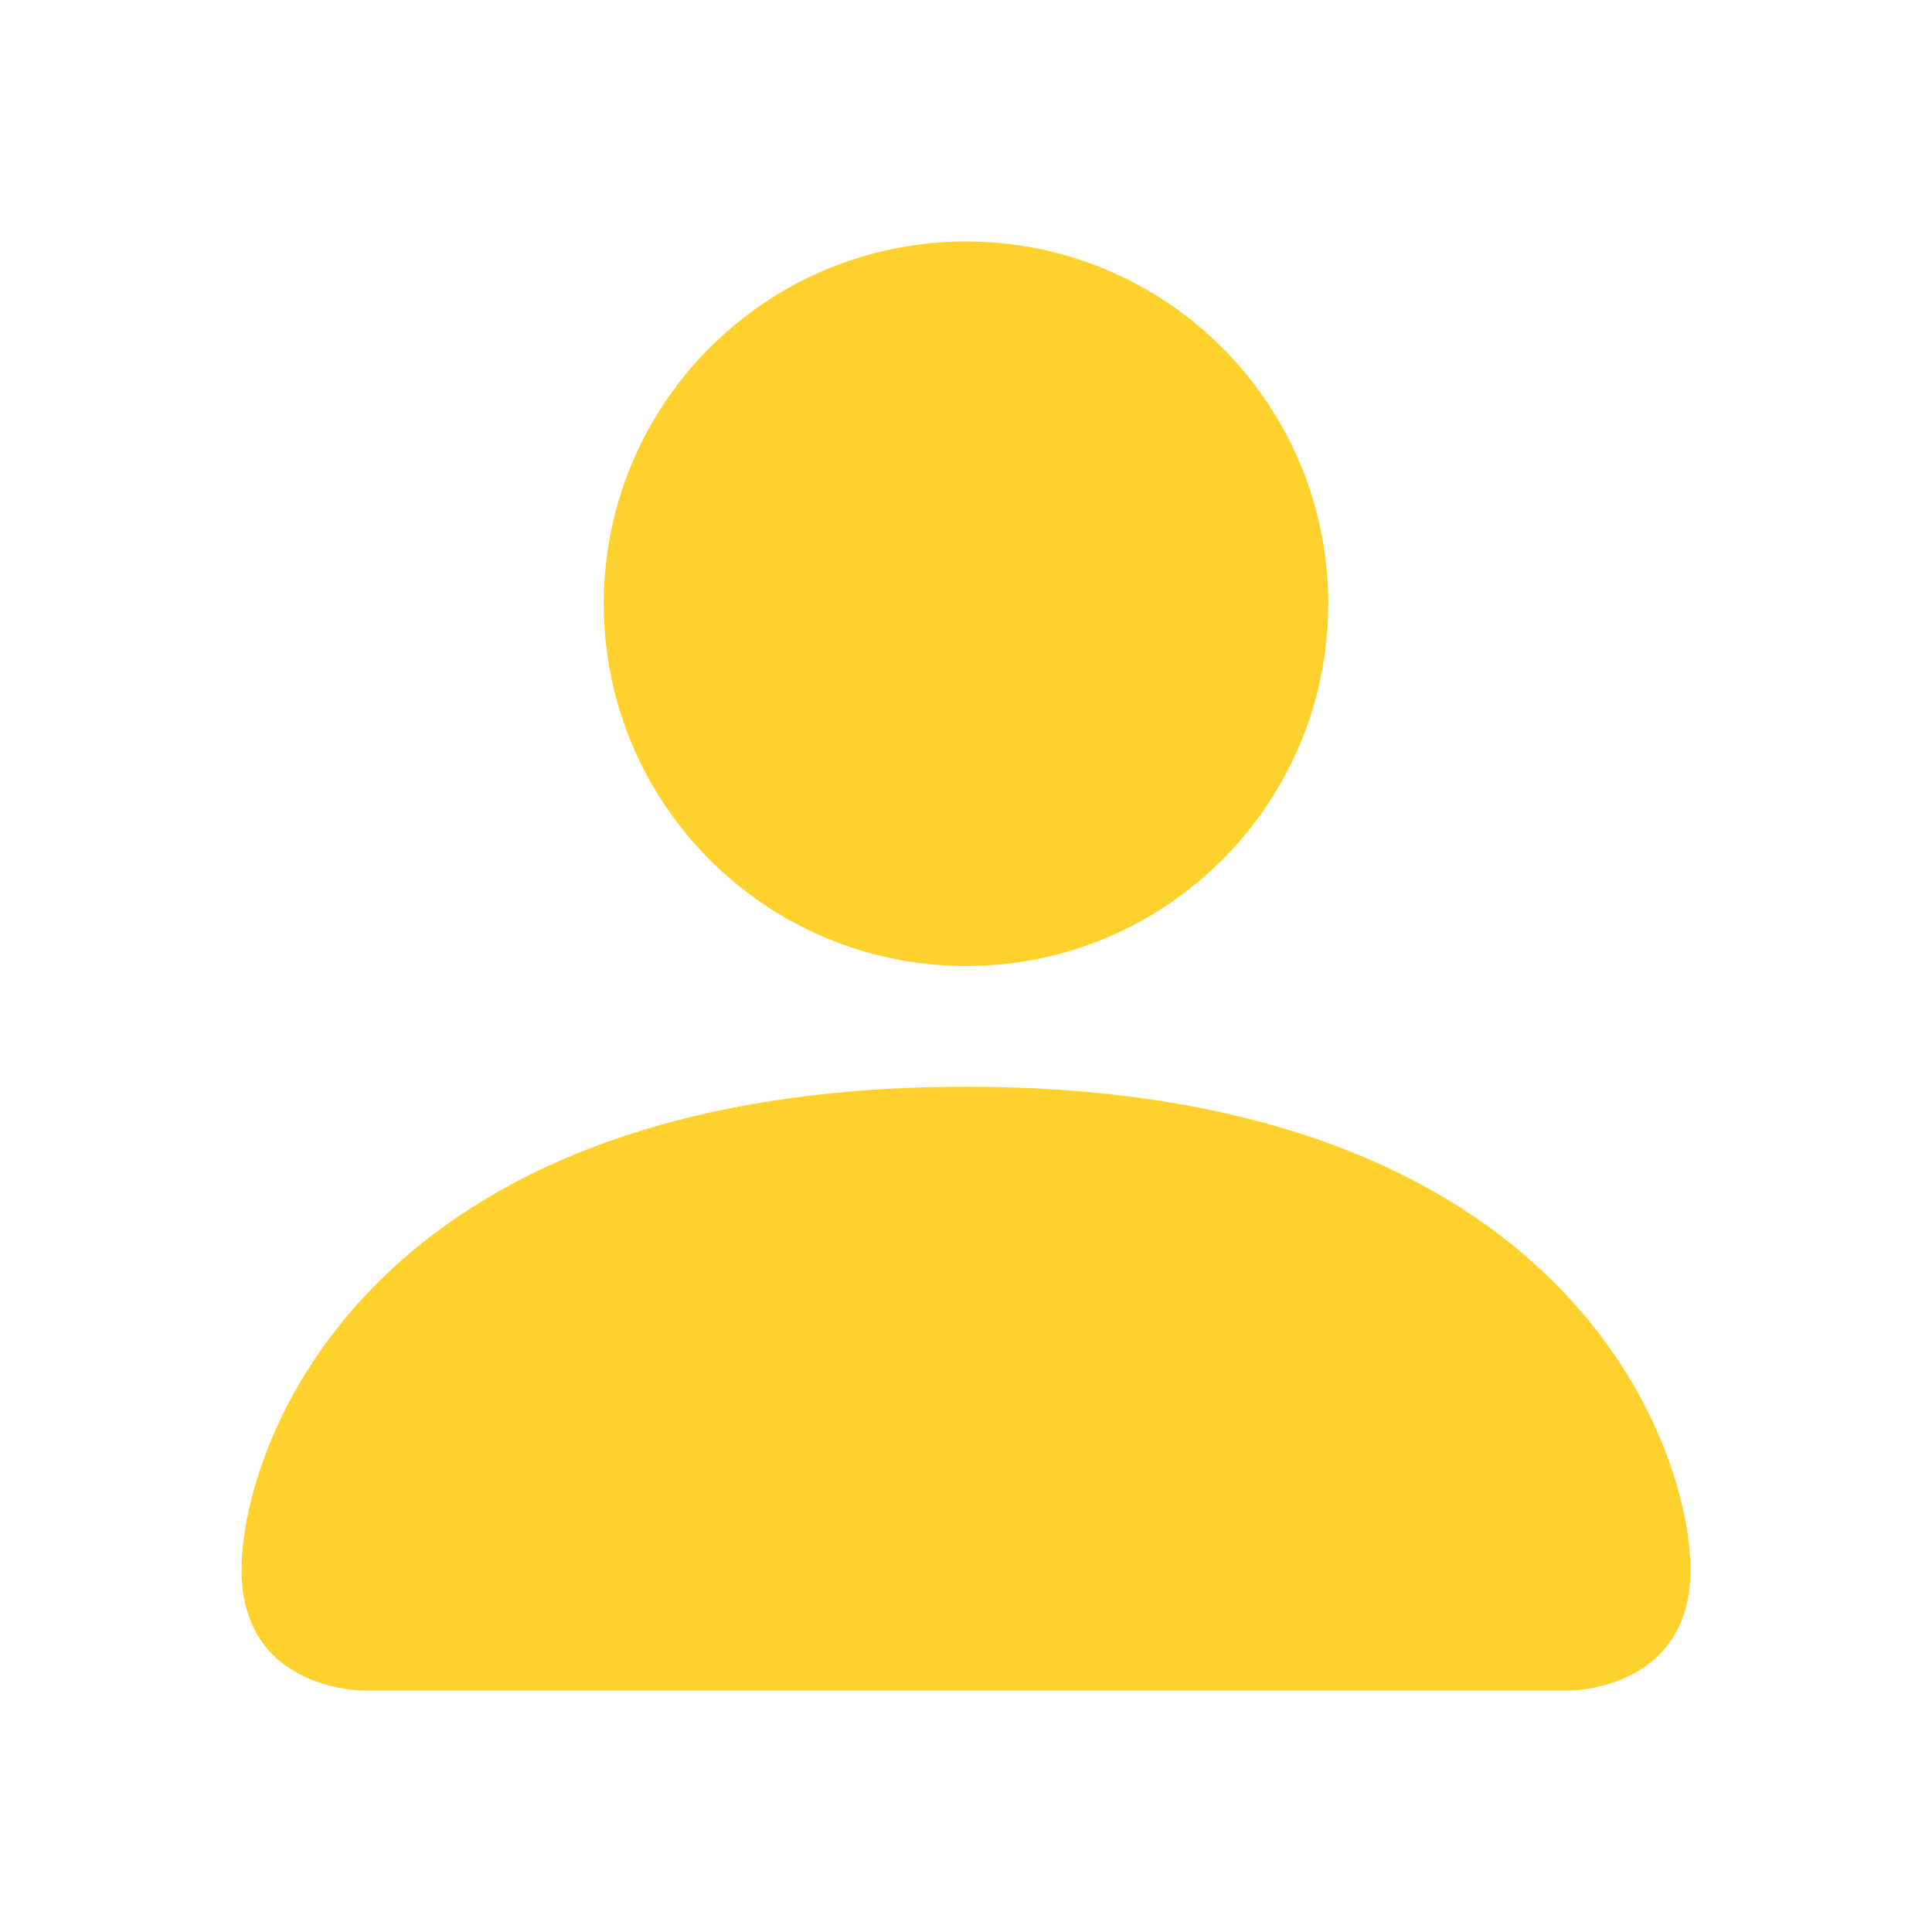
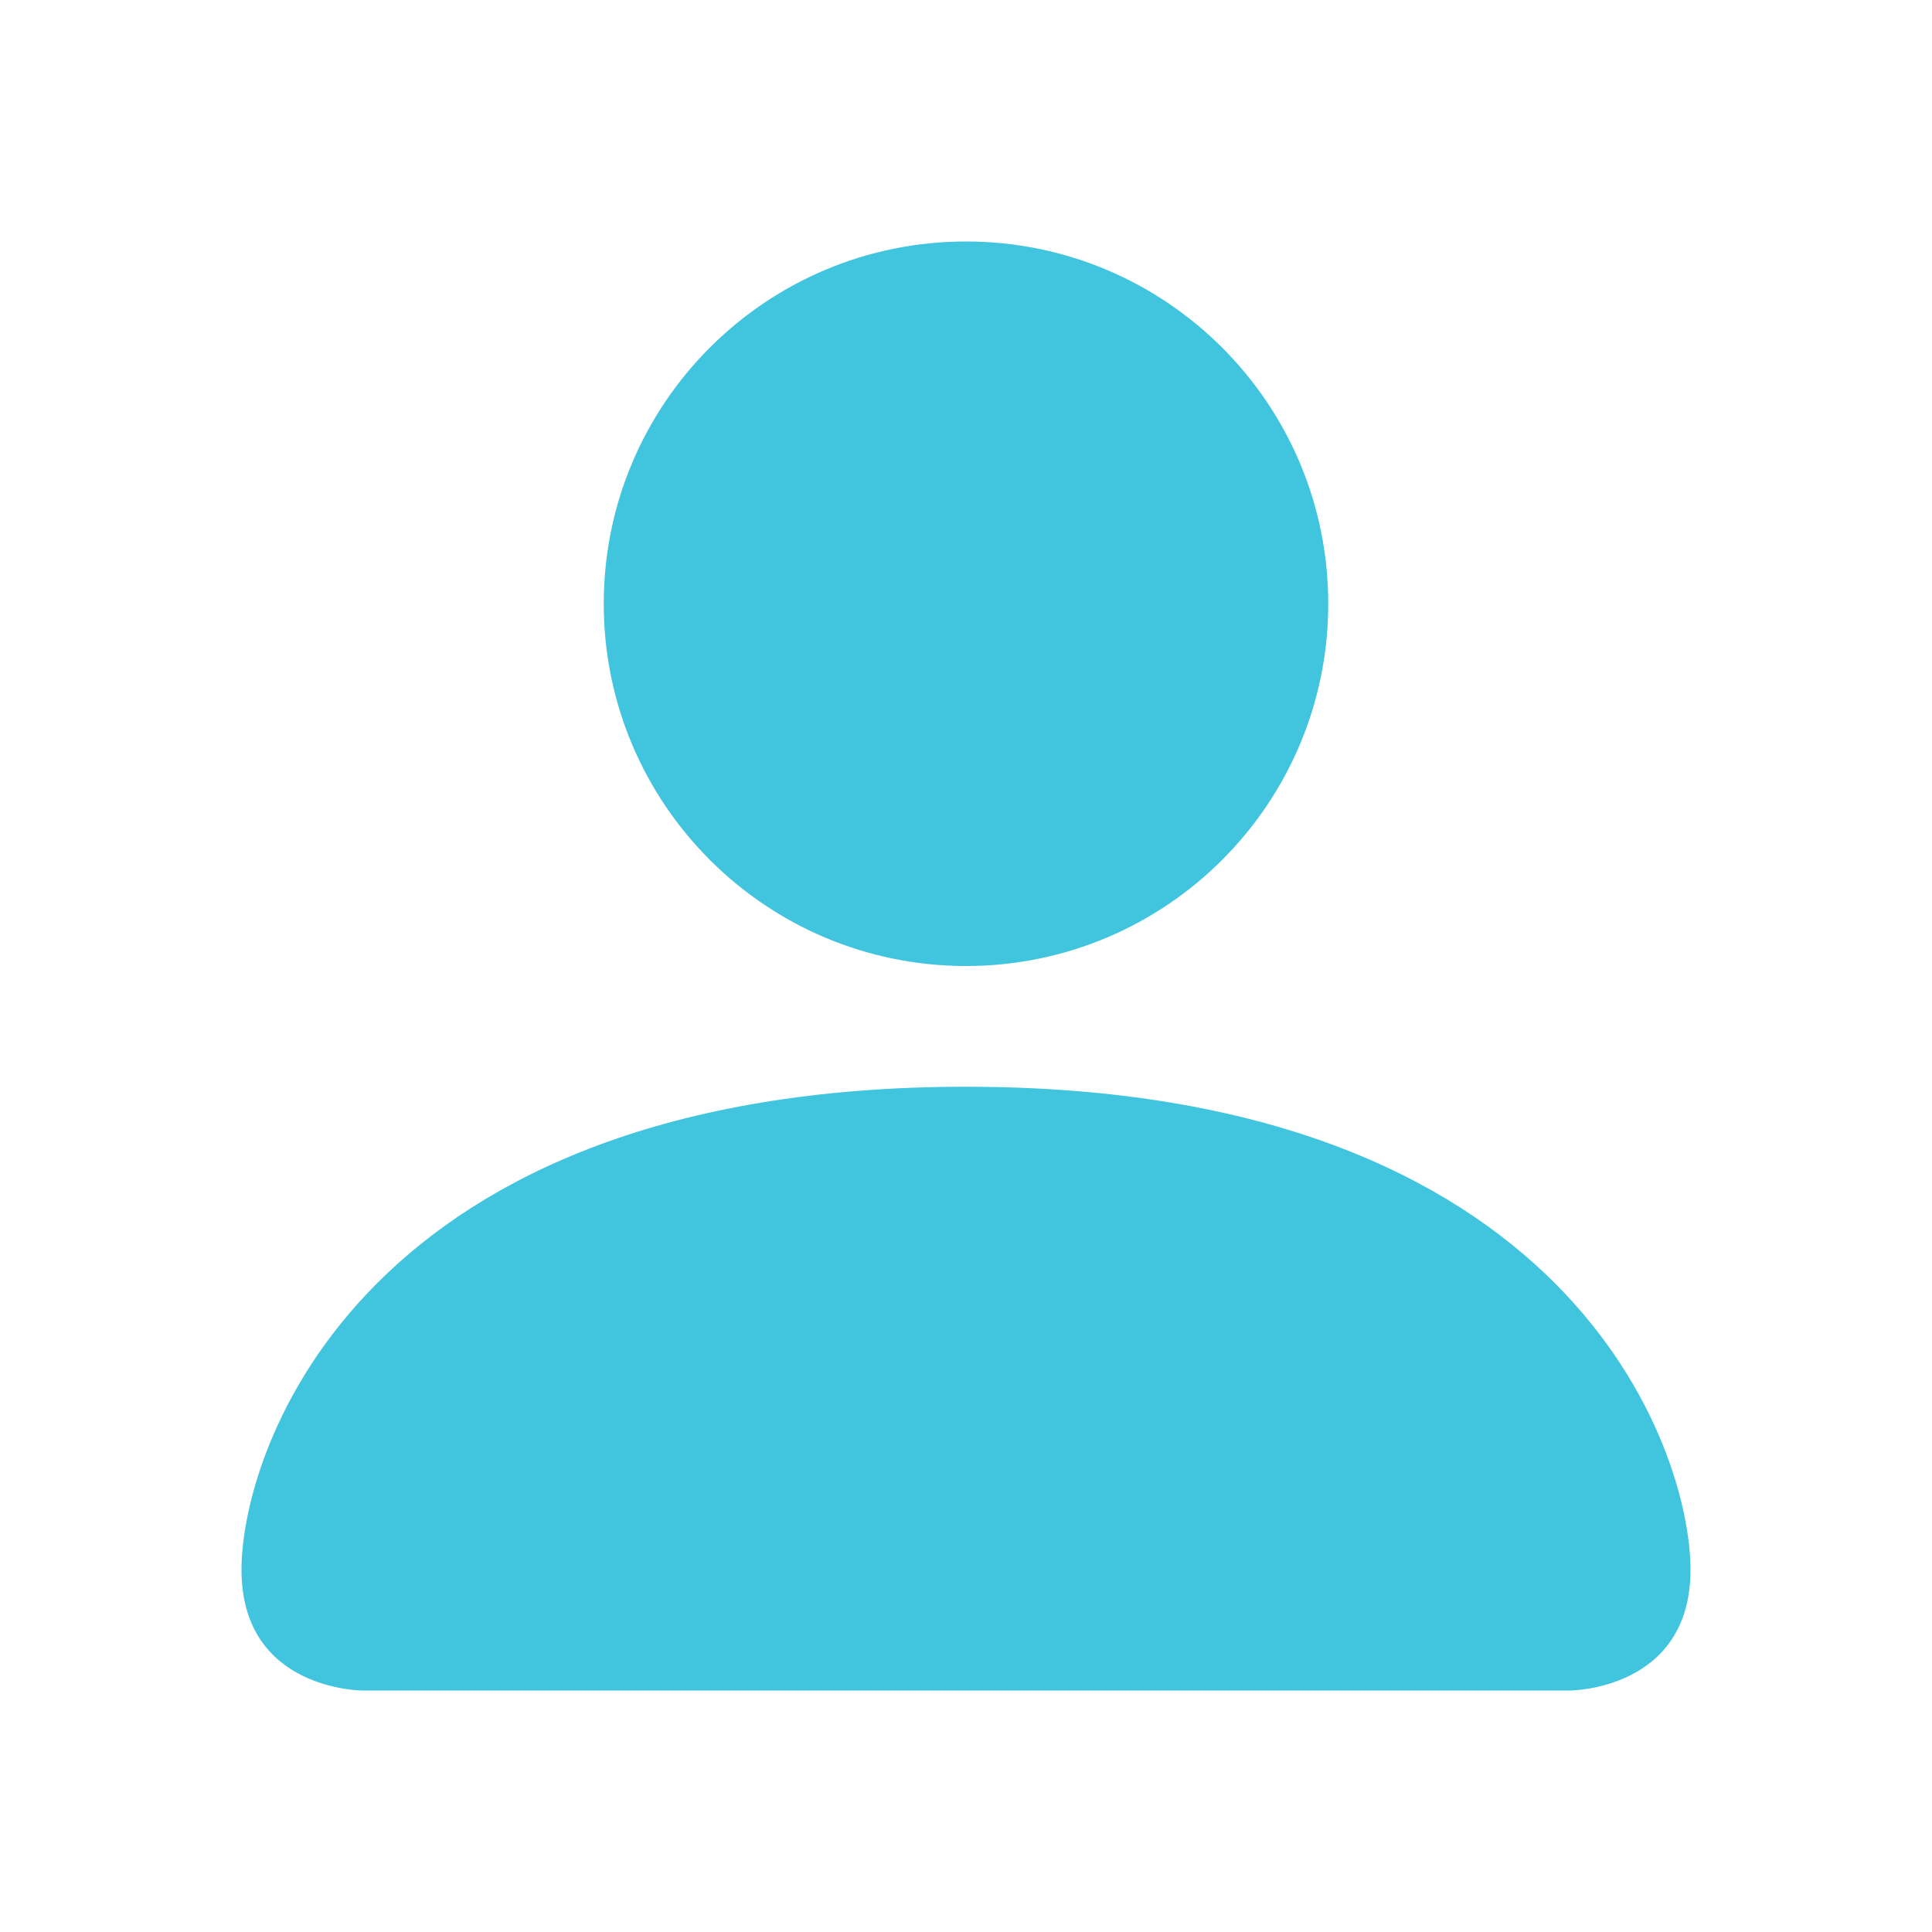
- <svg xmlns="http://www.w3.org/2000/svg" width="16" height="16" fill="#FFD12C" class="bi bi-person-fill" viewBox="0 0 16 16">
+ <svg xmlns="http://www.w3.org/2000/svg" width="16" height="16" fill="#41C4DD" class="bi bi-person-fill" viewBox="0 0 16 16">
  <path d="M3 14s-1 0-1-1 1-4 6-4 6 3 6 4-1 1-1 1zm5-6a3 3 0 1 0 0-6 3 3 0 0 0 0 6" />
</svg>
